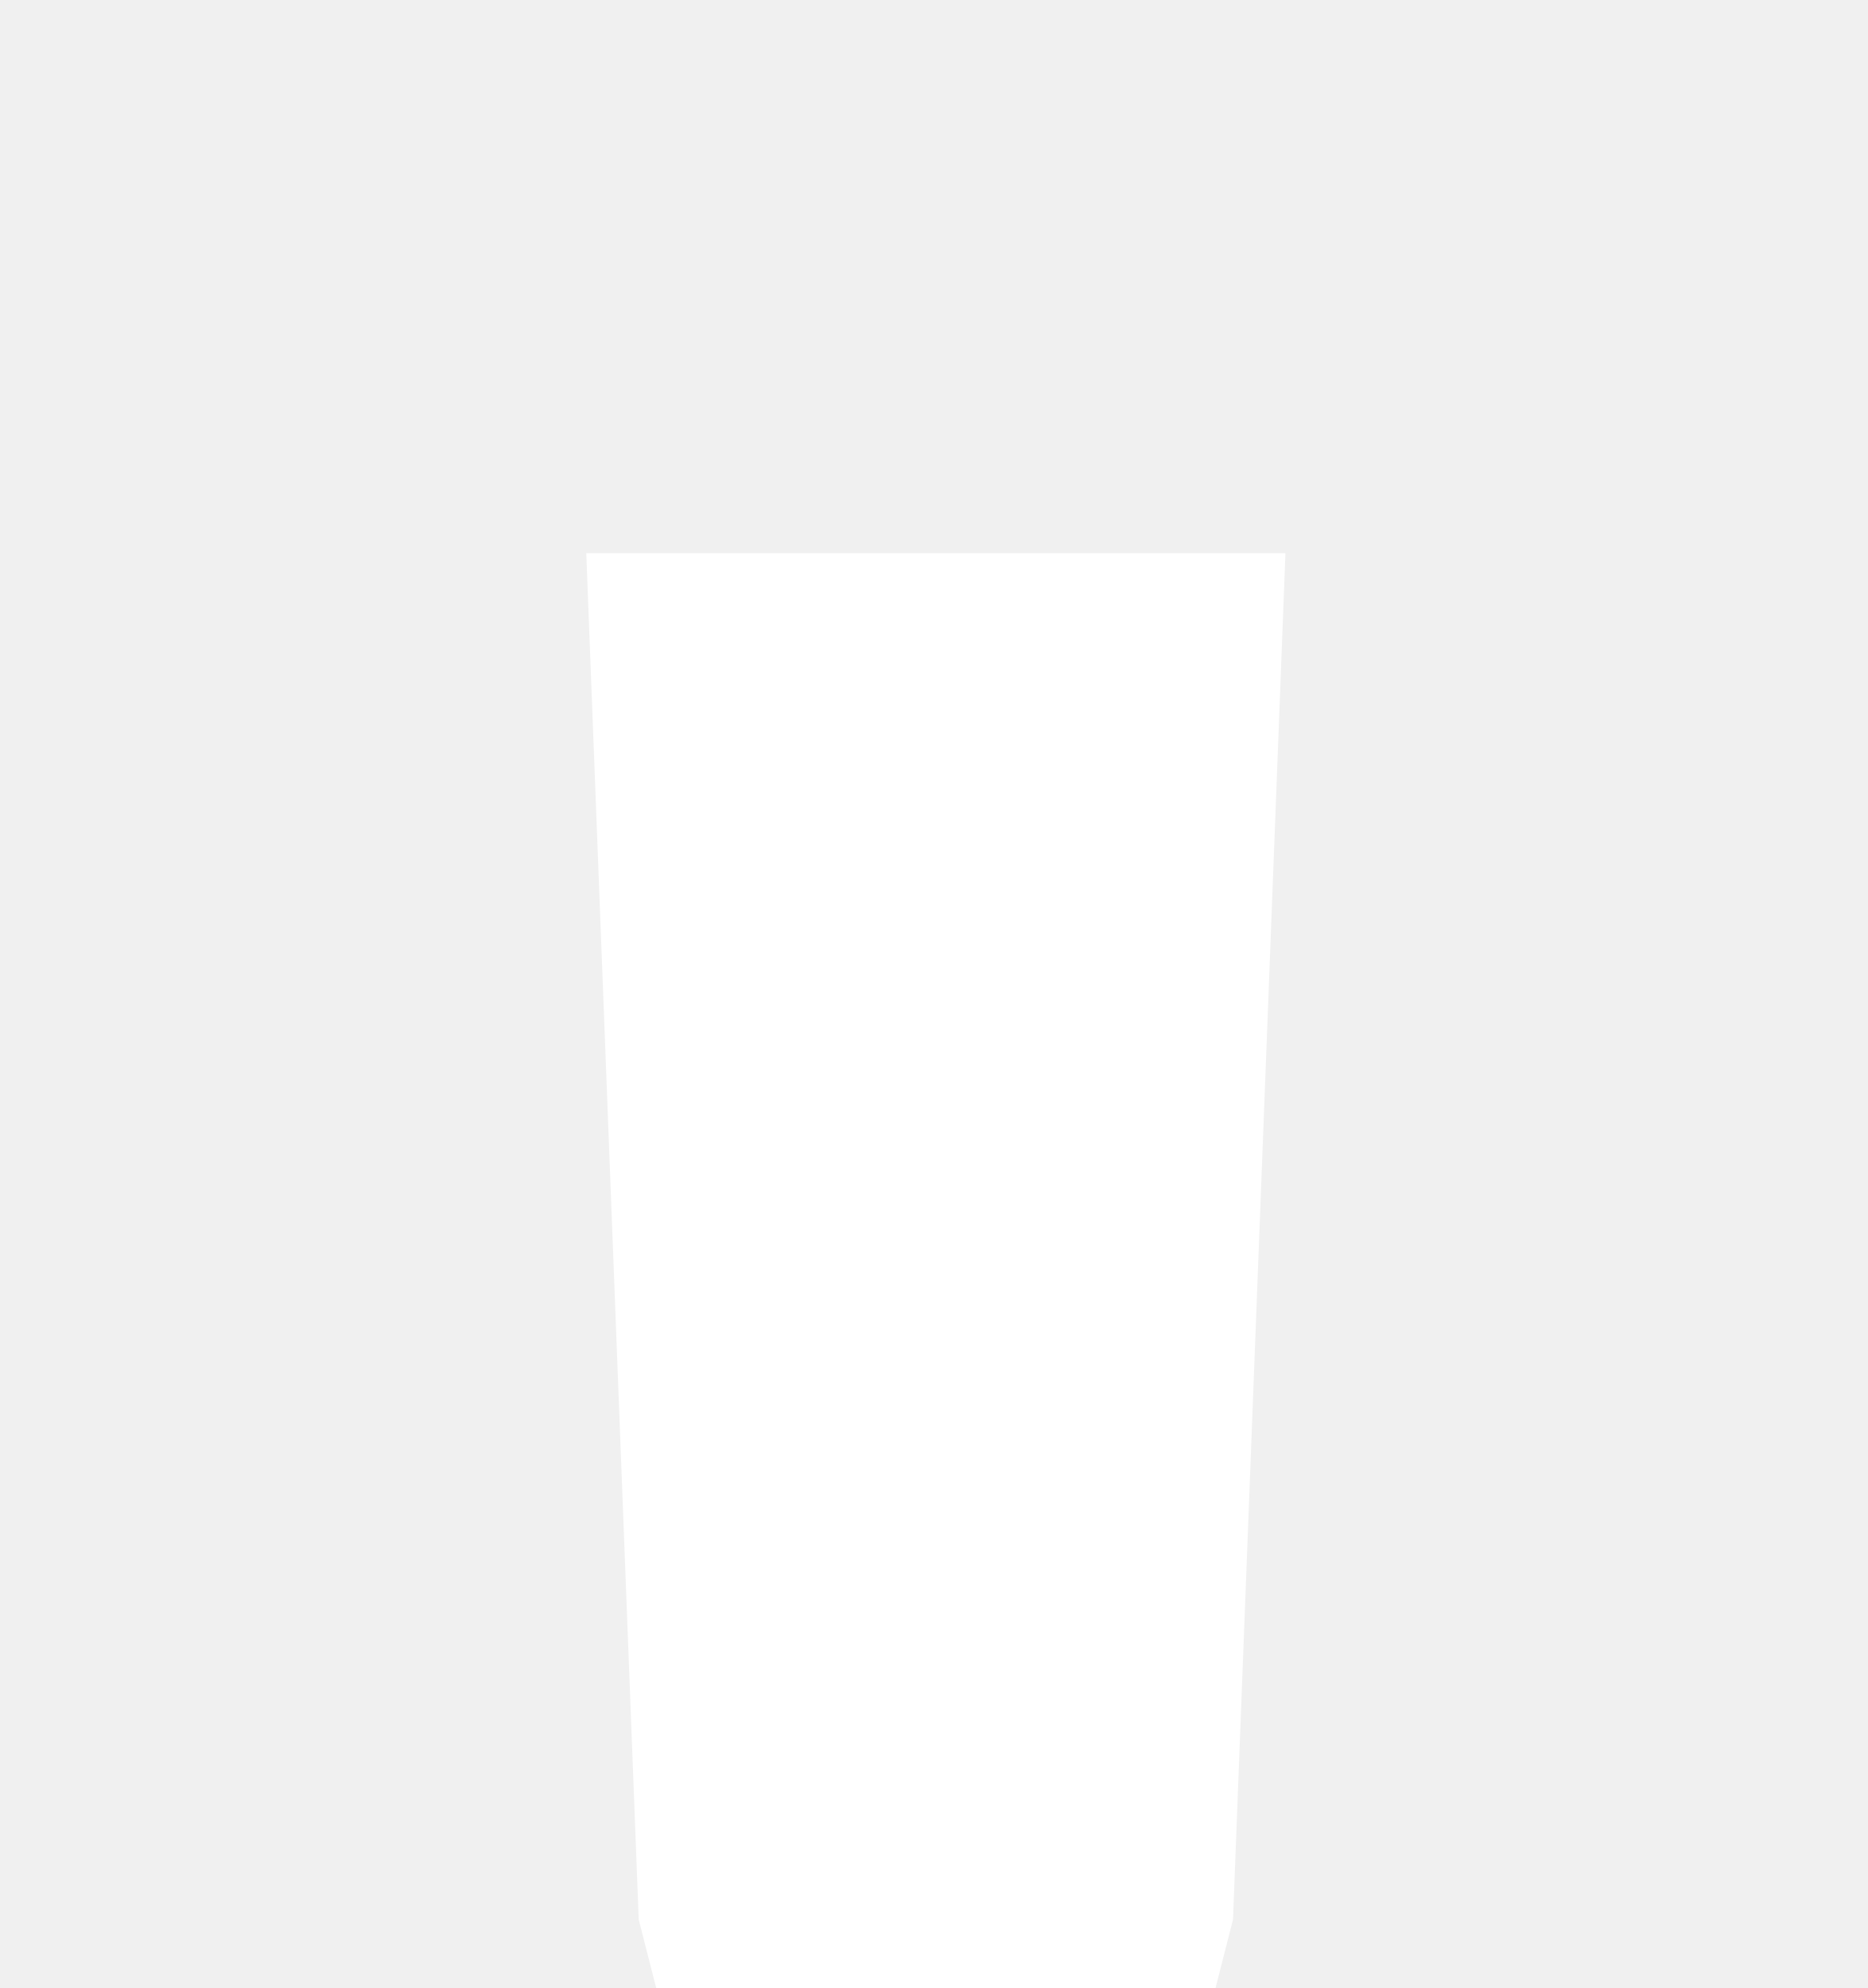
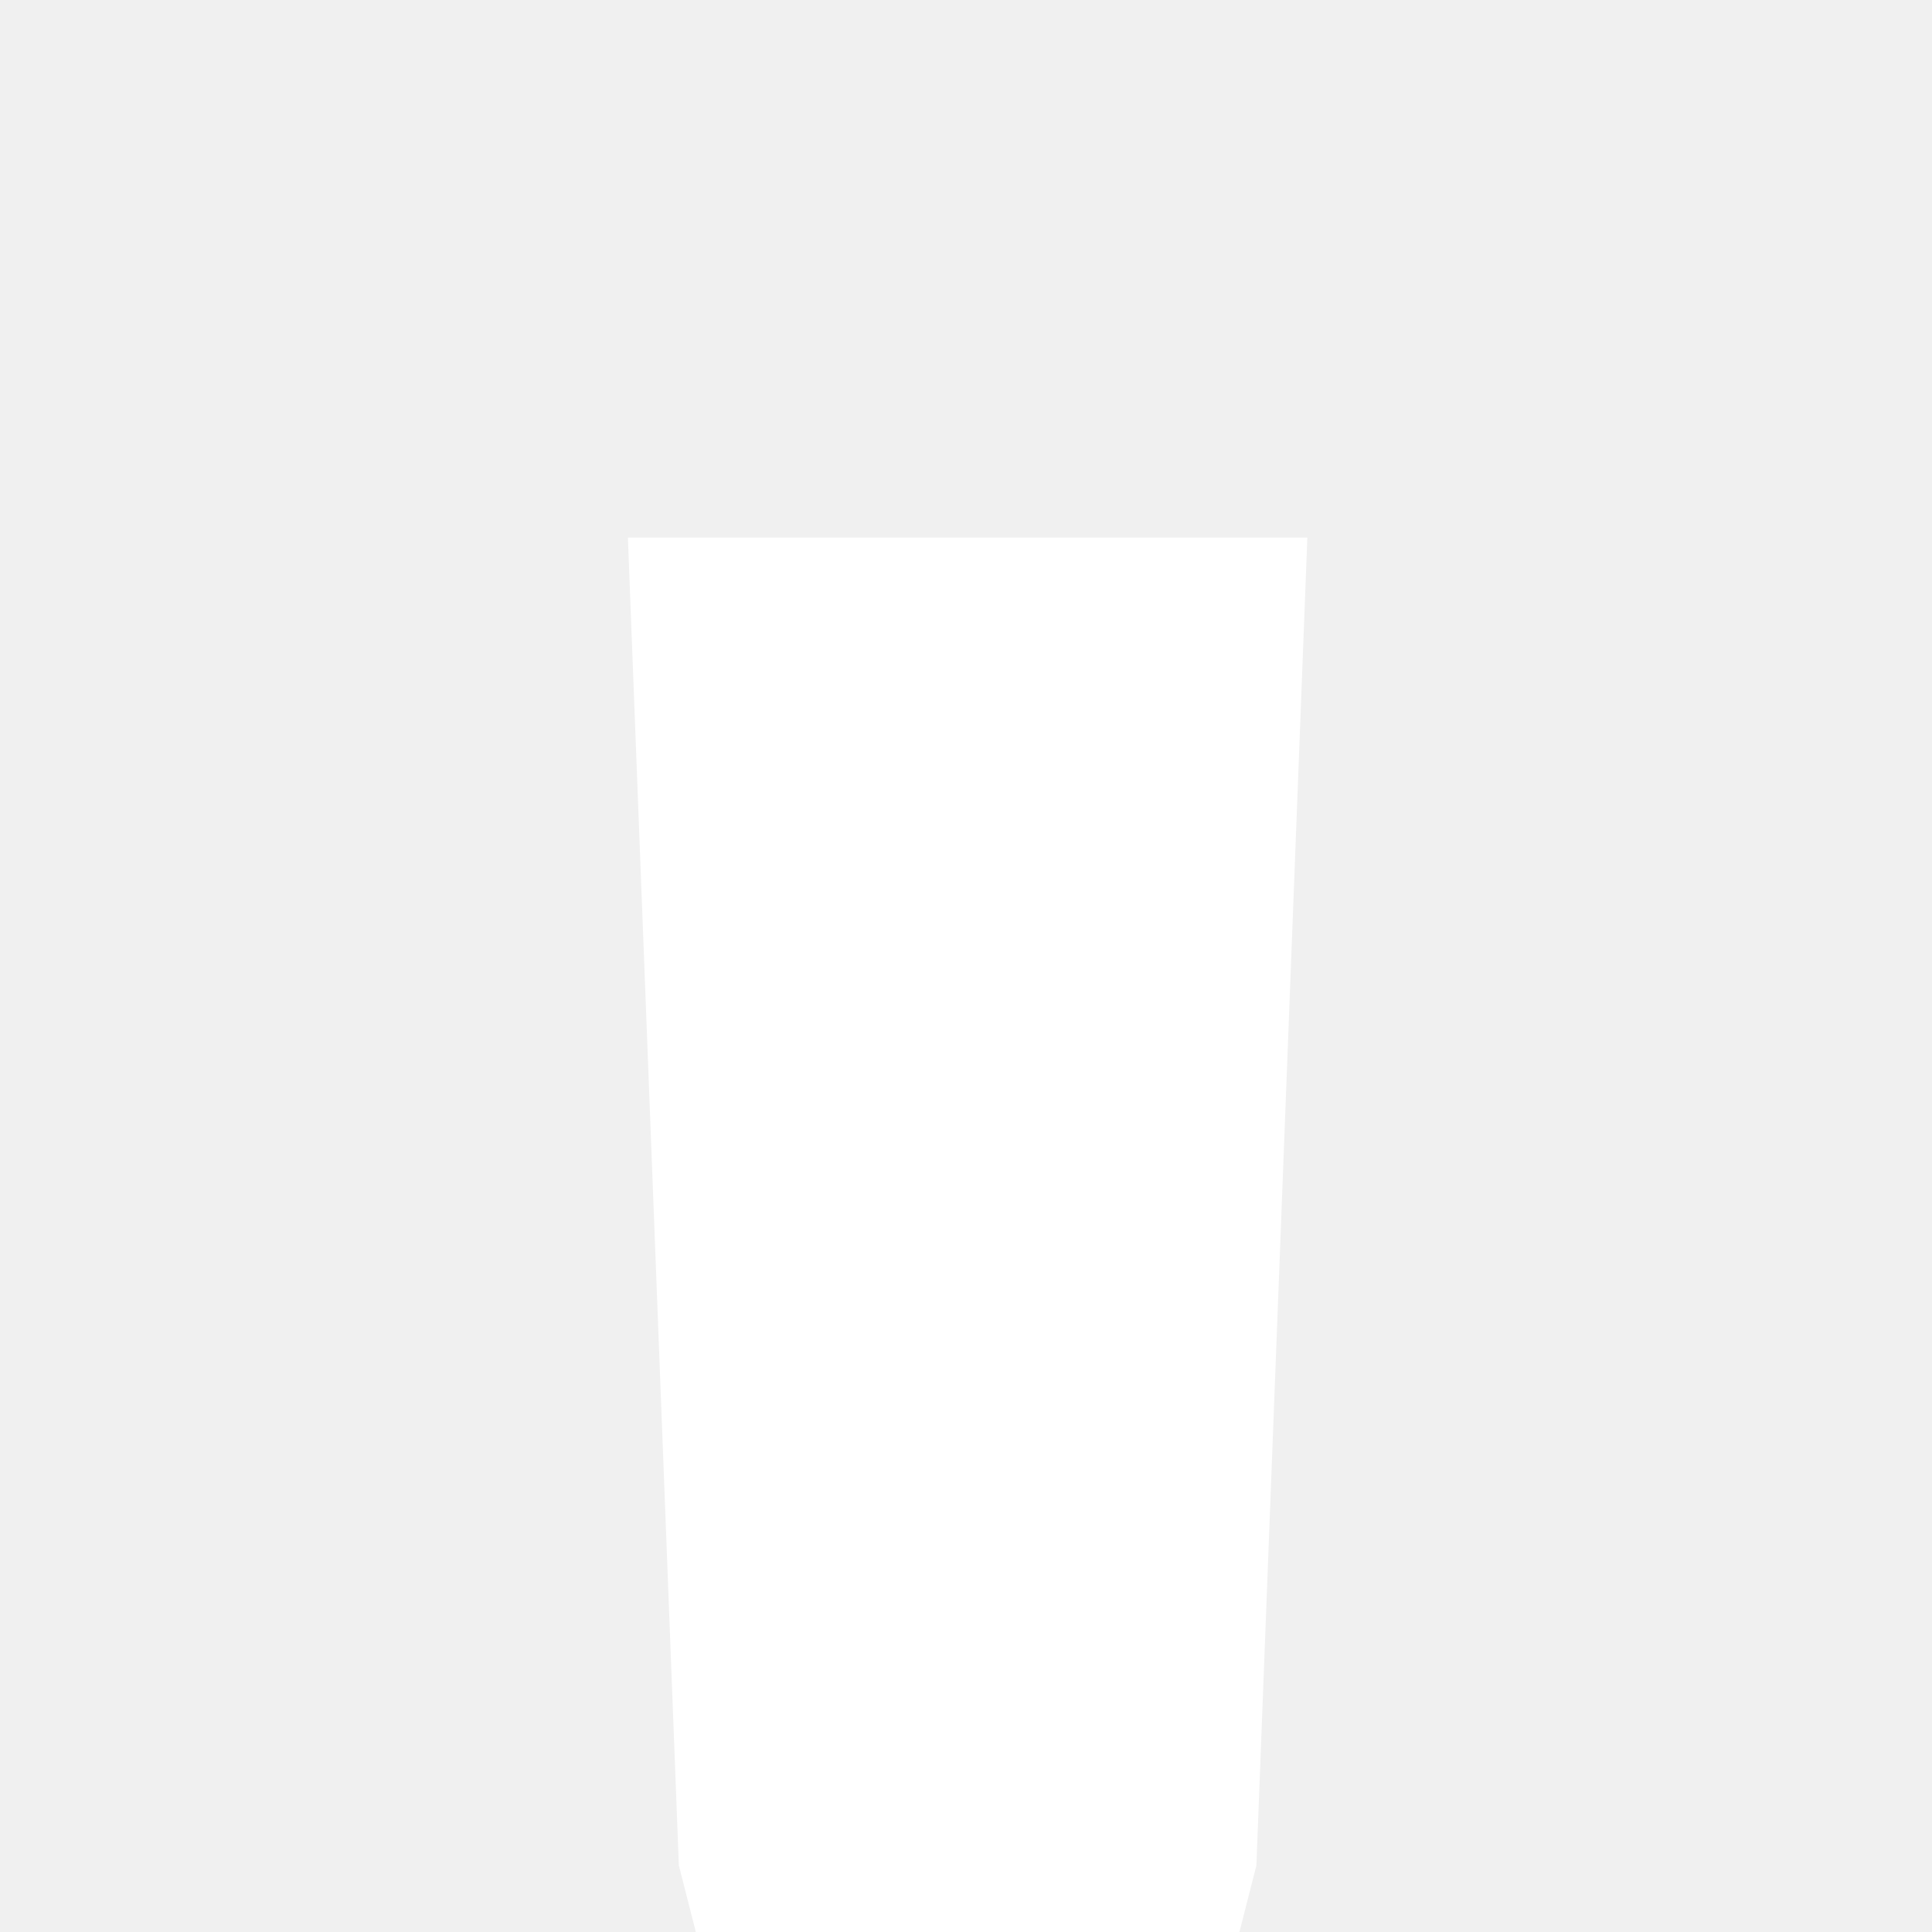
- <svg xmlns="http://www.w3.org/2000/svg" width="263" height="280" viewBox="0 0 263 280" fill="none">
+ <svg xmlns="http://www.w3.org/2000/svg" width="280" height="280" viewBox="0 0 280 280" fill="none">
  <g clip-path="url(#clip0_396_17276)">
-     <path d="M92.418 280H131.806H171.195L173.657 270.358L181.042 77.913H131.806H82.57L89.956 270.358L92.418 280Z" fill="white" />
+     <path d="M100.847 280H140.236H179.625L182.087 270.358L189.472 77.913H140.236H91L98.385 270.358L100.847 280Z" fill="white" />
  </g>
  <defs>
    <clipPath id="clip0_396_17276">
-       <rect width="263" height="280" fill="white" />
+       <rect width="280" height="280" fill="white" />
    </clipPath>
  </defs>
</svg>
